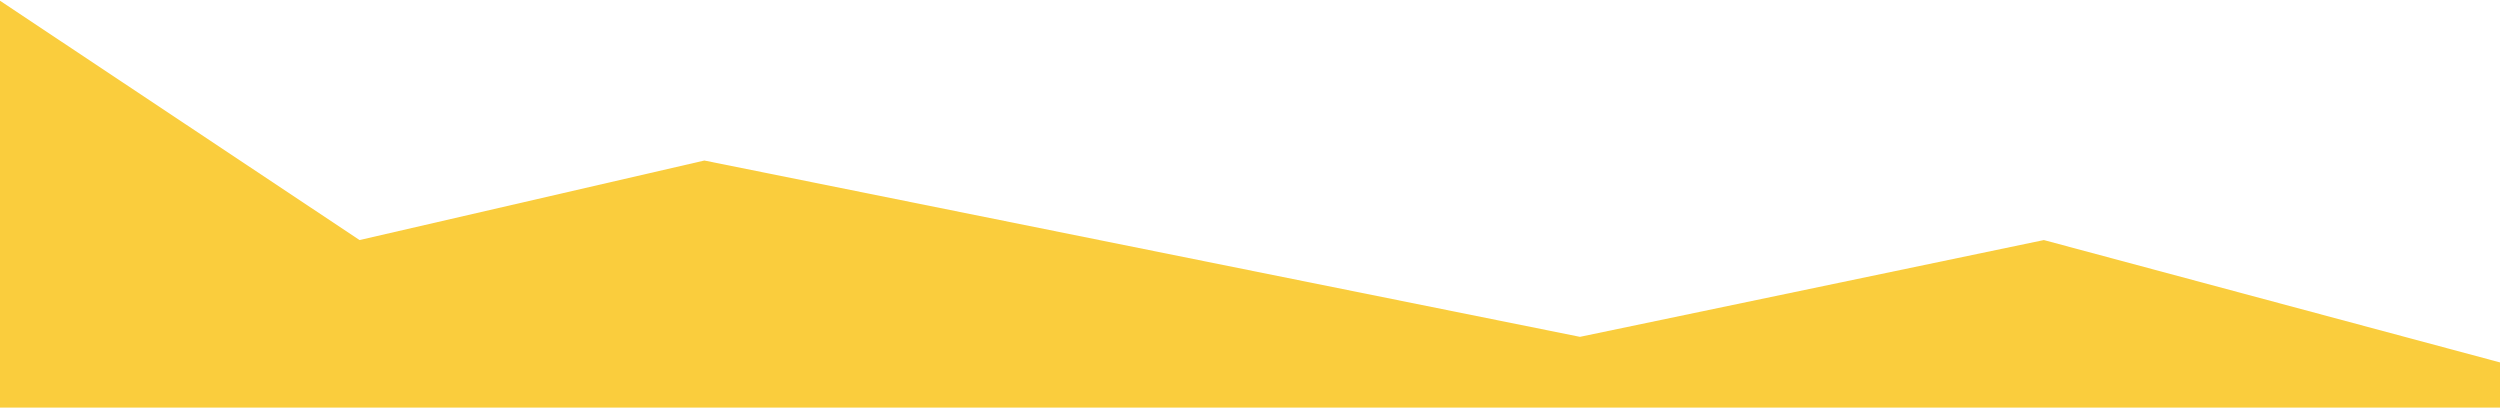
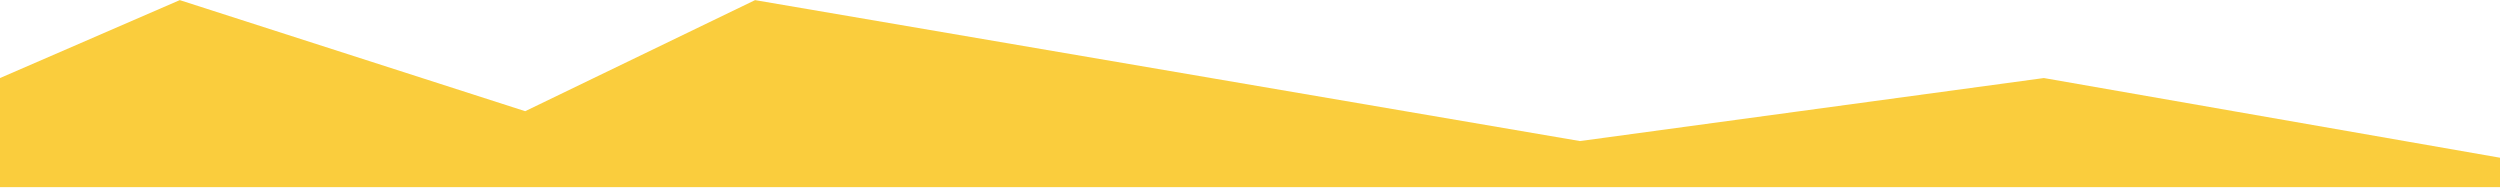
- <svg xmlns="http://www.w3.org/2000/svg" width="1331" height="217" viewBox="0 0 1331 217" fill="none">
-   <path d="M1088.15 127.807L1331 192.952L1331 217H0V0.39L191.431 127.807L375 85.465L841.174 179.333L1088.15 127.807Z" fill="#FACD3D" />
+ <svg xmlns="http://www.w3.org/2000/svg" width="2044" height="153" viewBox="0 0 2044 153" fill="none">
+   <path d="M1671.06 63.807L2044 128.952L2044 153H0V63.808L146.989 0.099L429.392 90.917L617.342 0.099L1291.78 115.333L1671.06 63.807Z" fill="#FACD3D" />
</svg>
